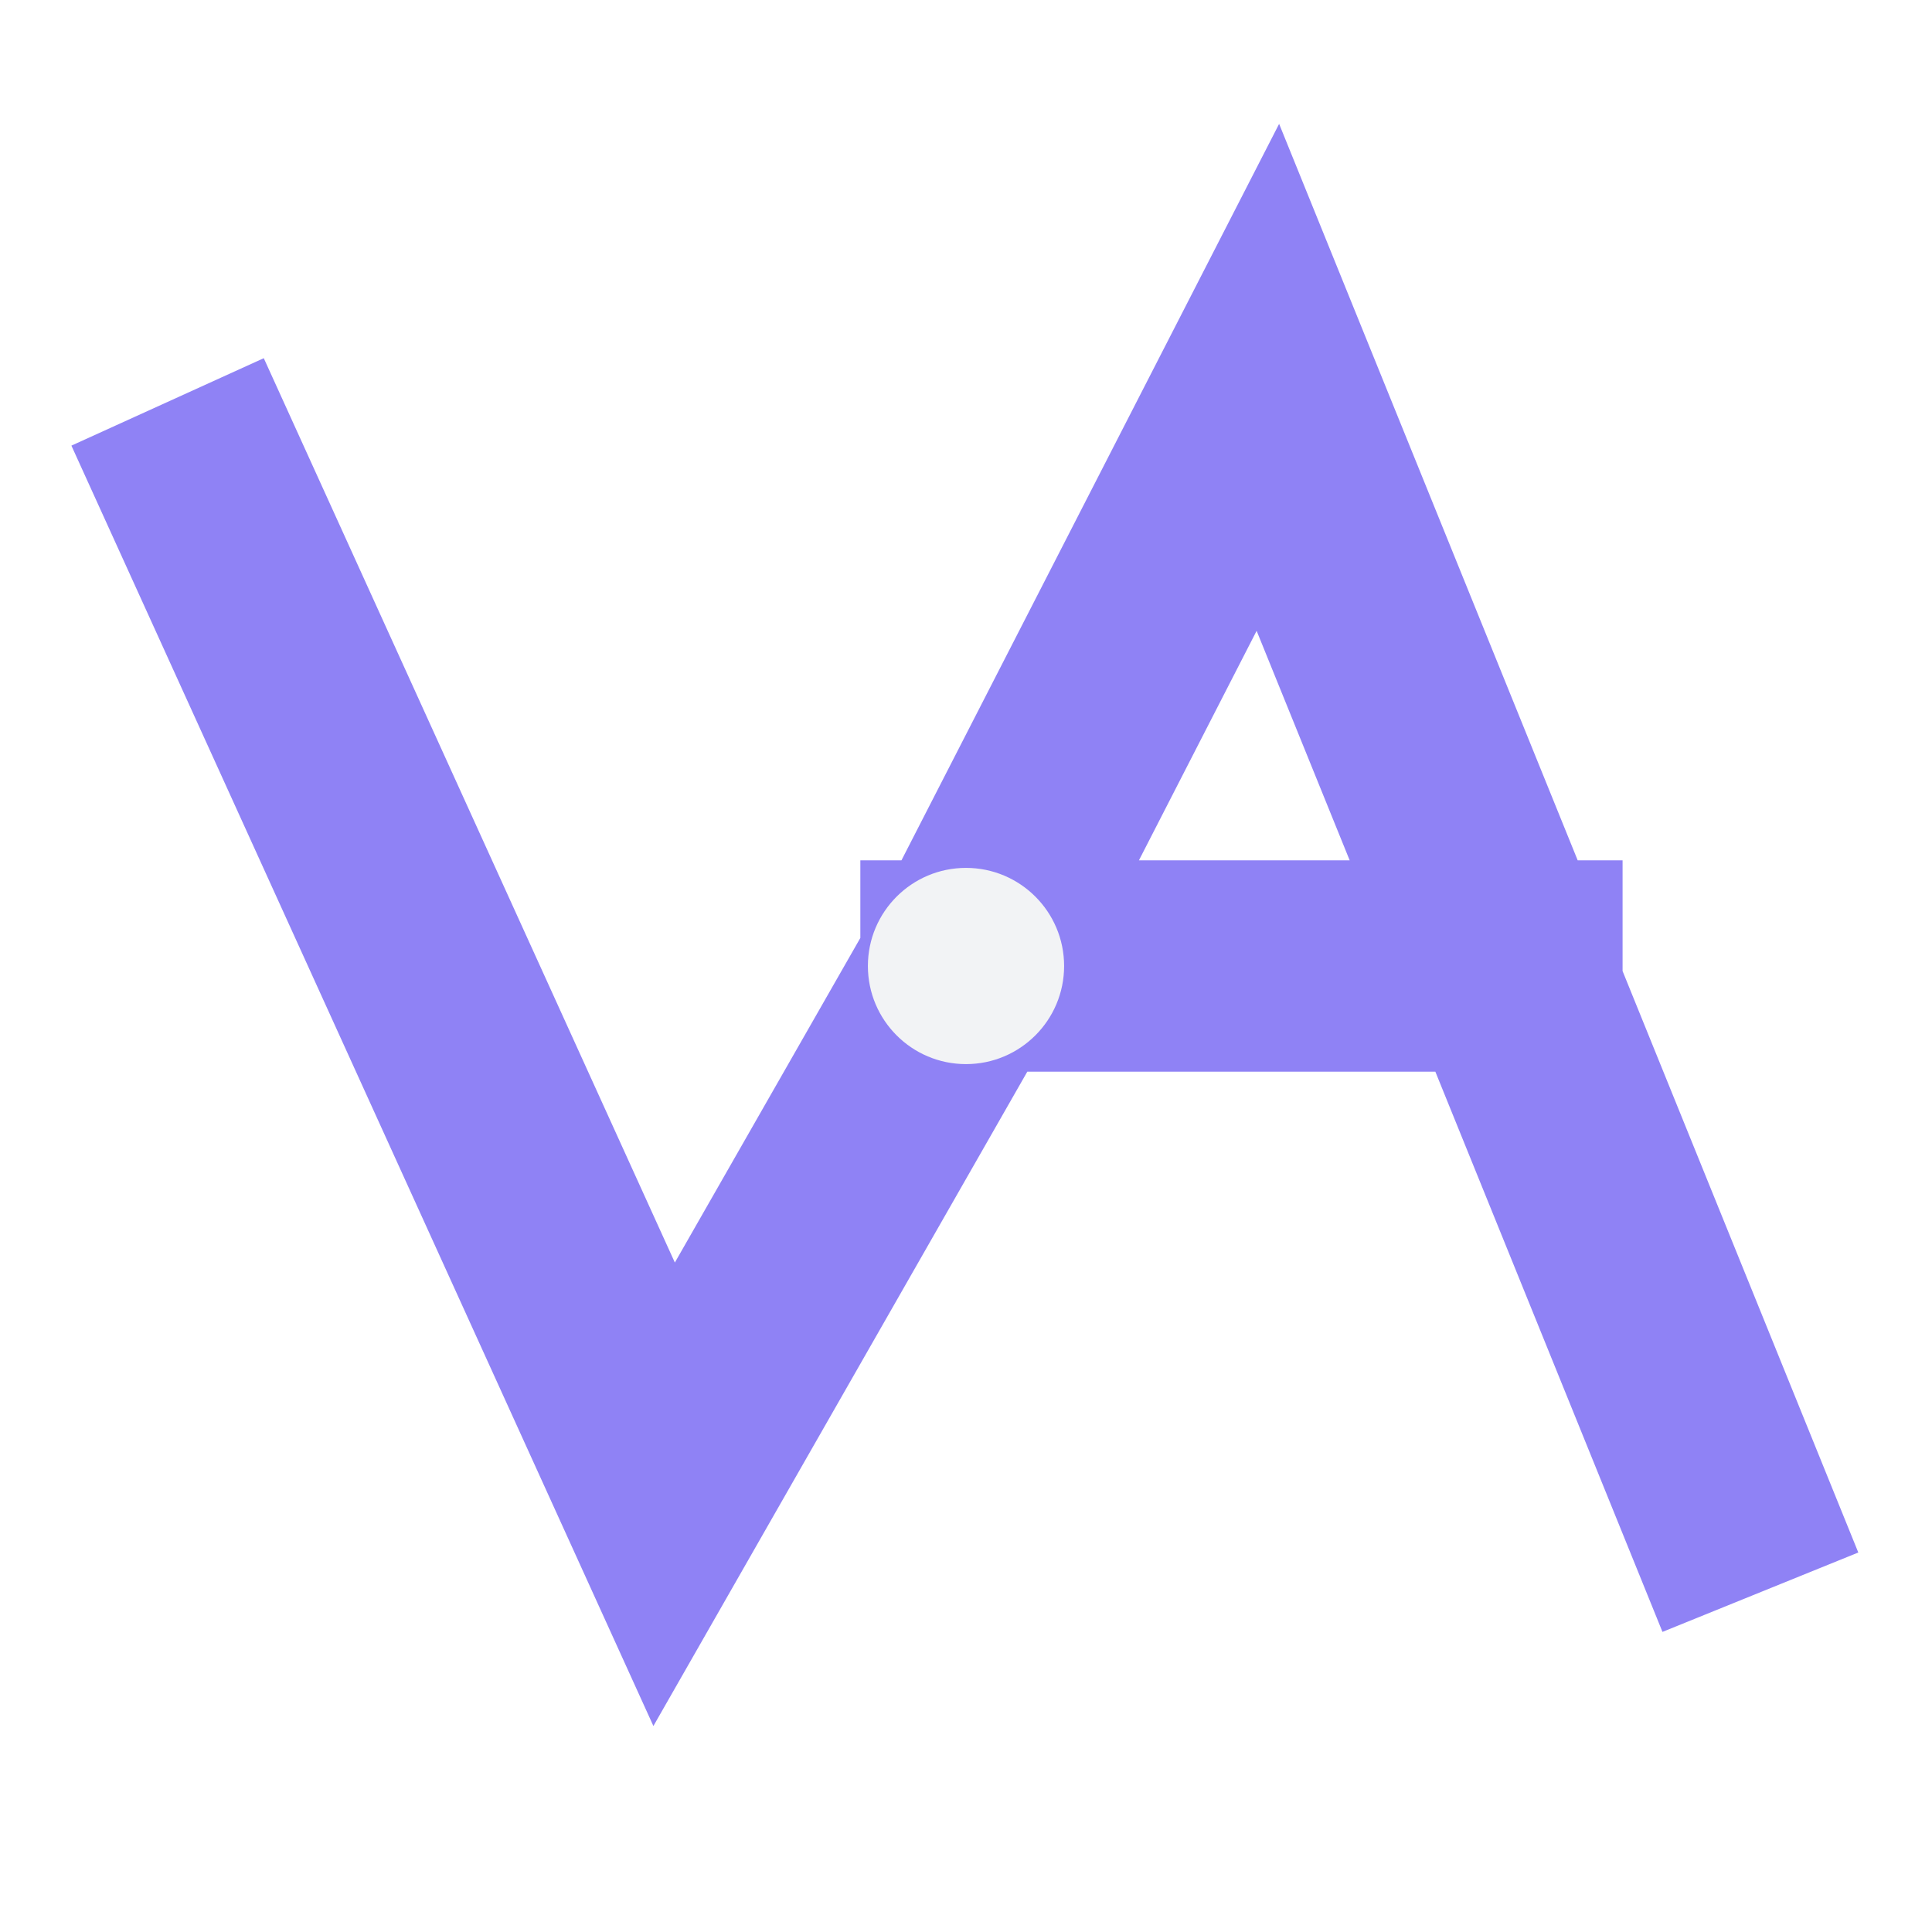
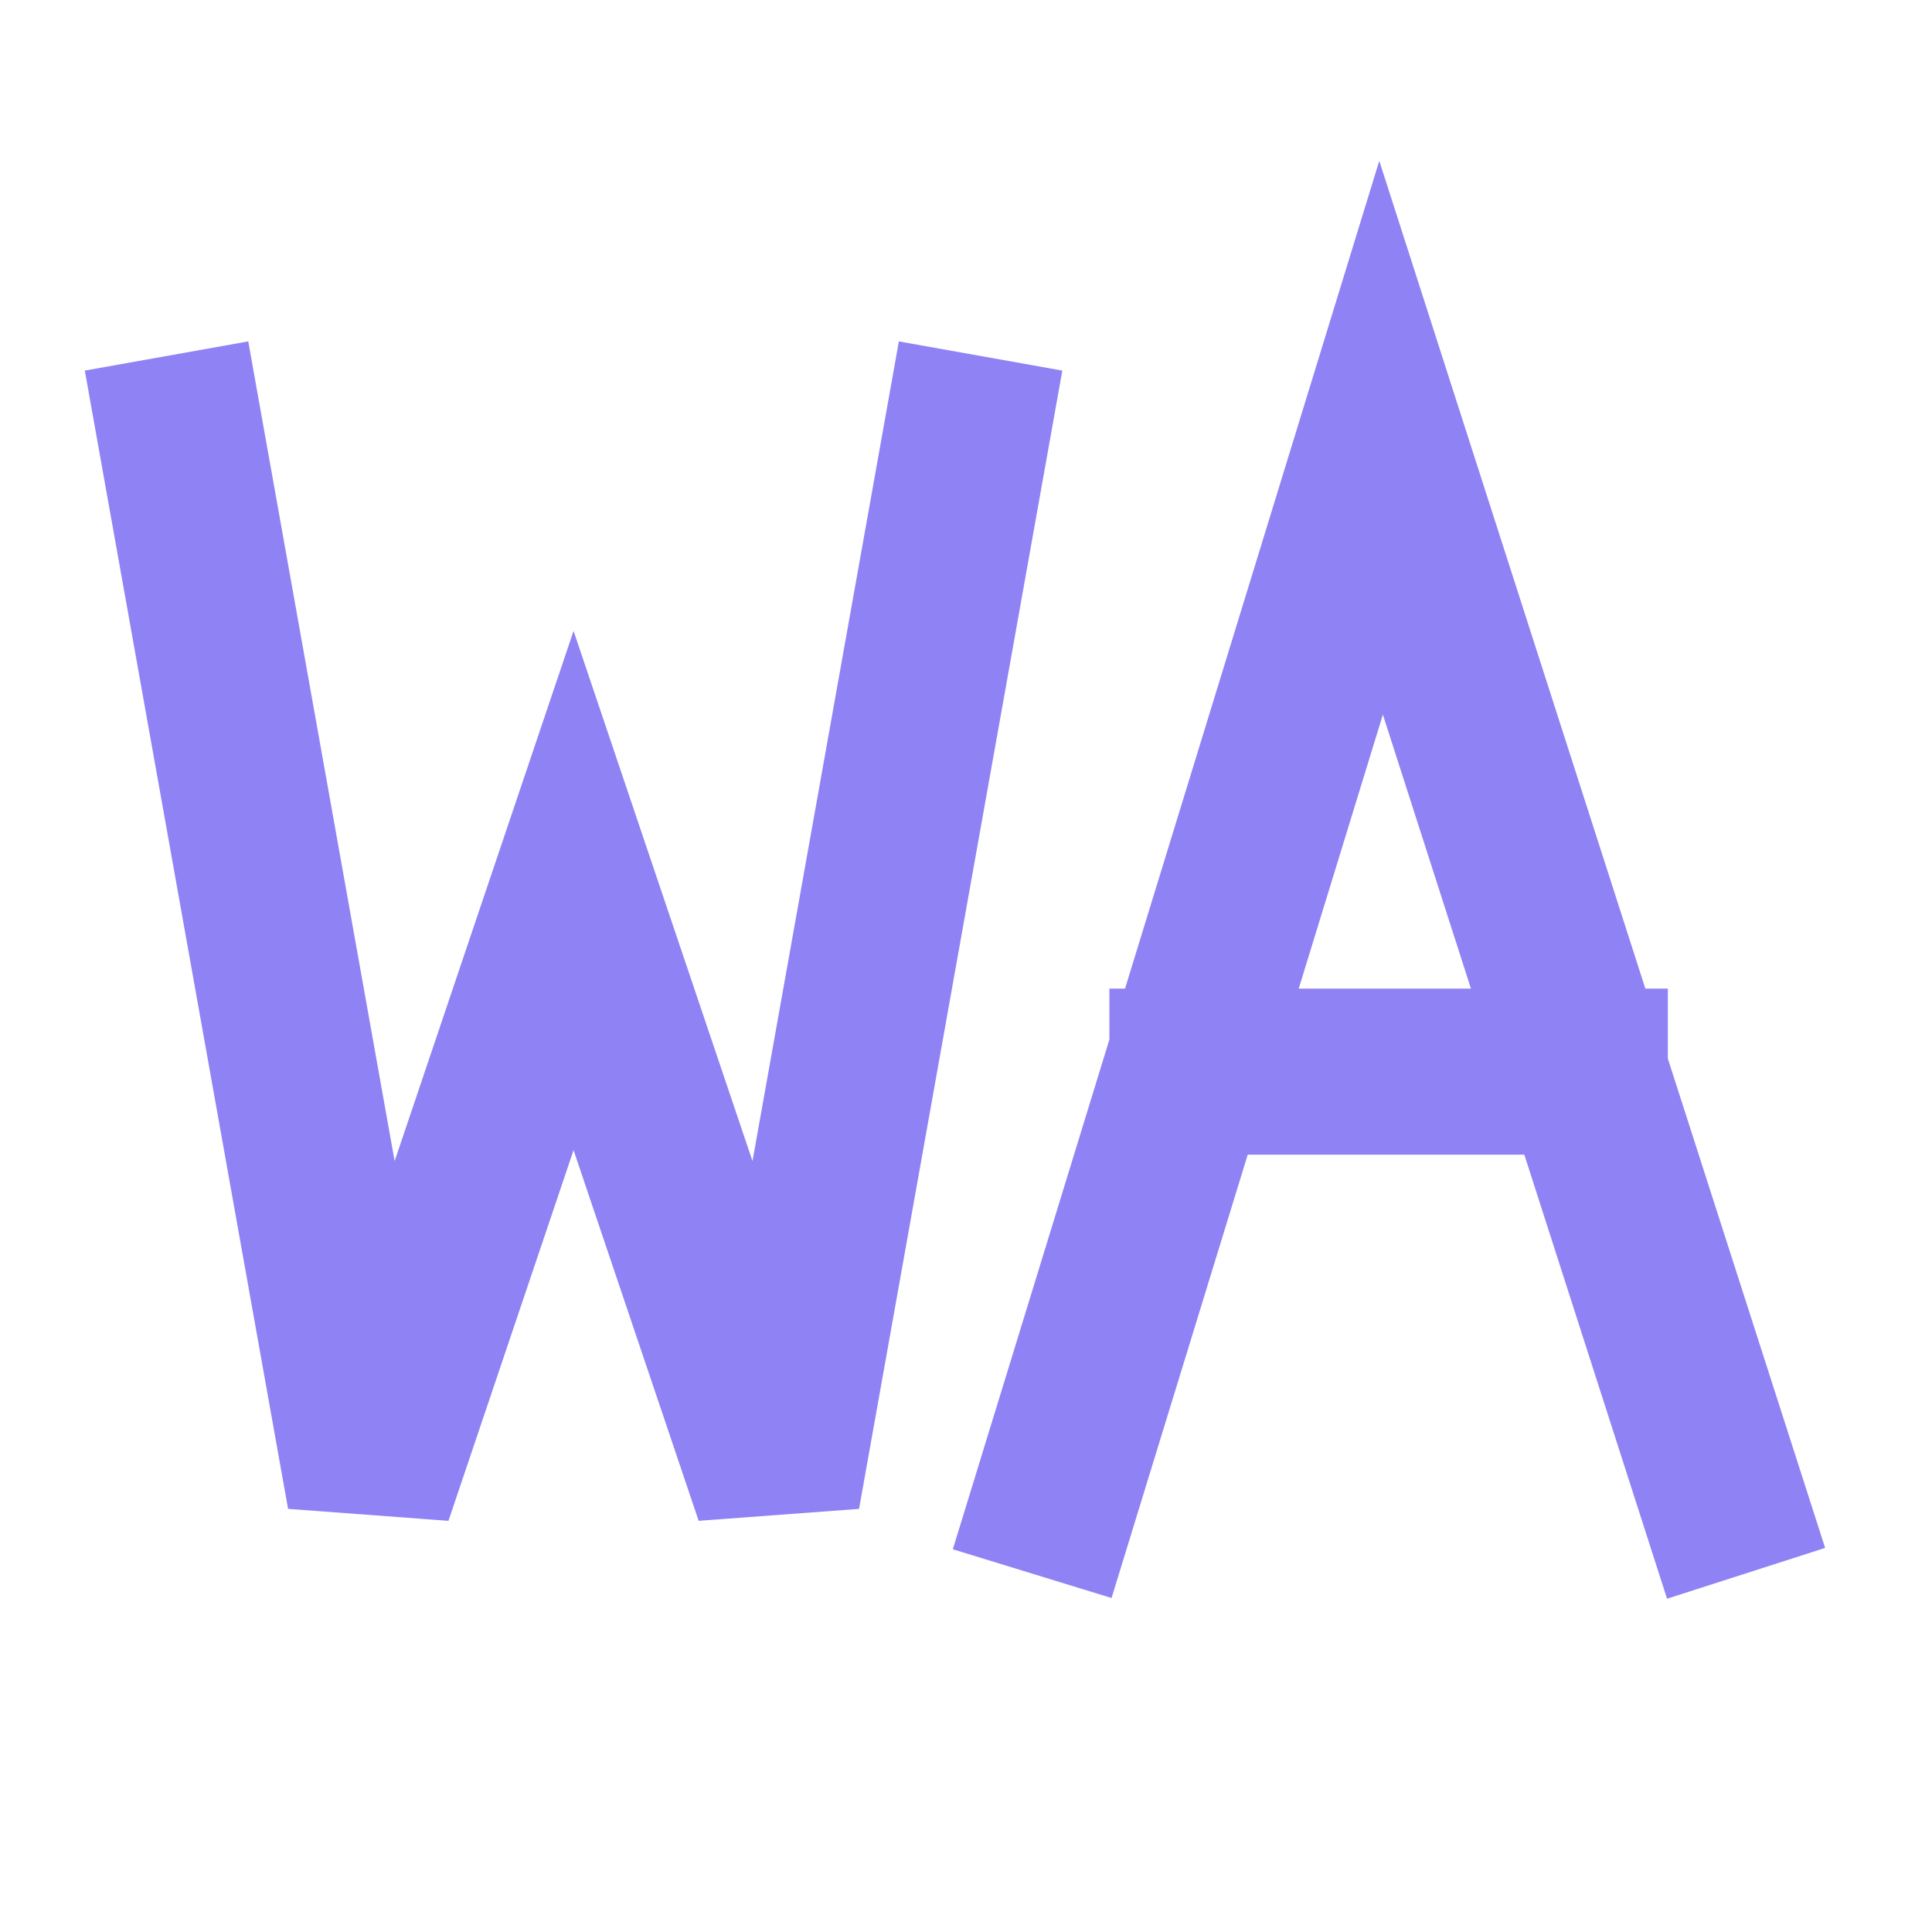
<svg xmlns="http://www.w3.org/2000/svg" viewBox="0 0 256 256" fill="none">
-   <path d="M28 66 88 198l40-70L168 50l60 148M128 128h73" stroke="#8f82f5" stroke-width="28" stroke-linecap="square" stroke-linejoin="miter" />
-   <circle cx="128" cy="128" r="13" fill="#f2f3f5" />
+   <path d="M24 58 49 198l27-80 27 80 25-140M140 198l43-140 45 140M158 142h52" stroke="#8f82f5" stroke-width="22" stroke-linecap="square" stroke-linejoin="miter" />
</svg>
